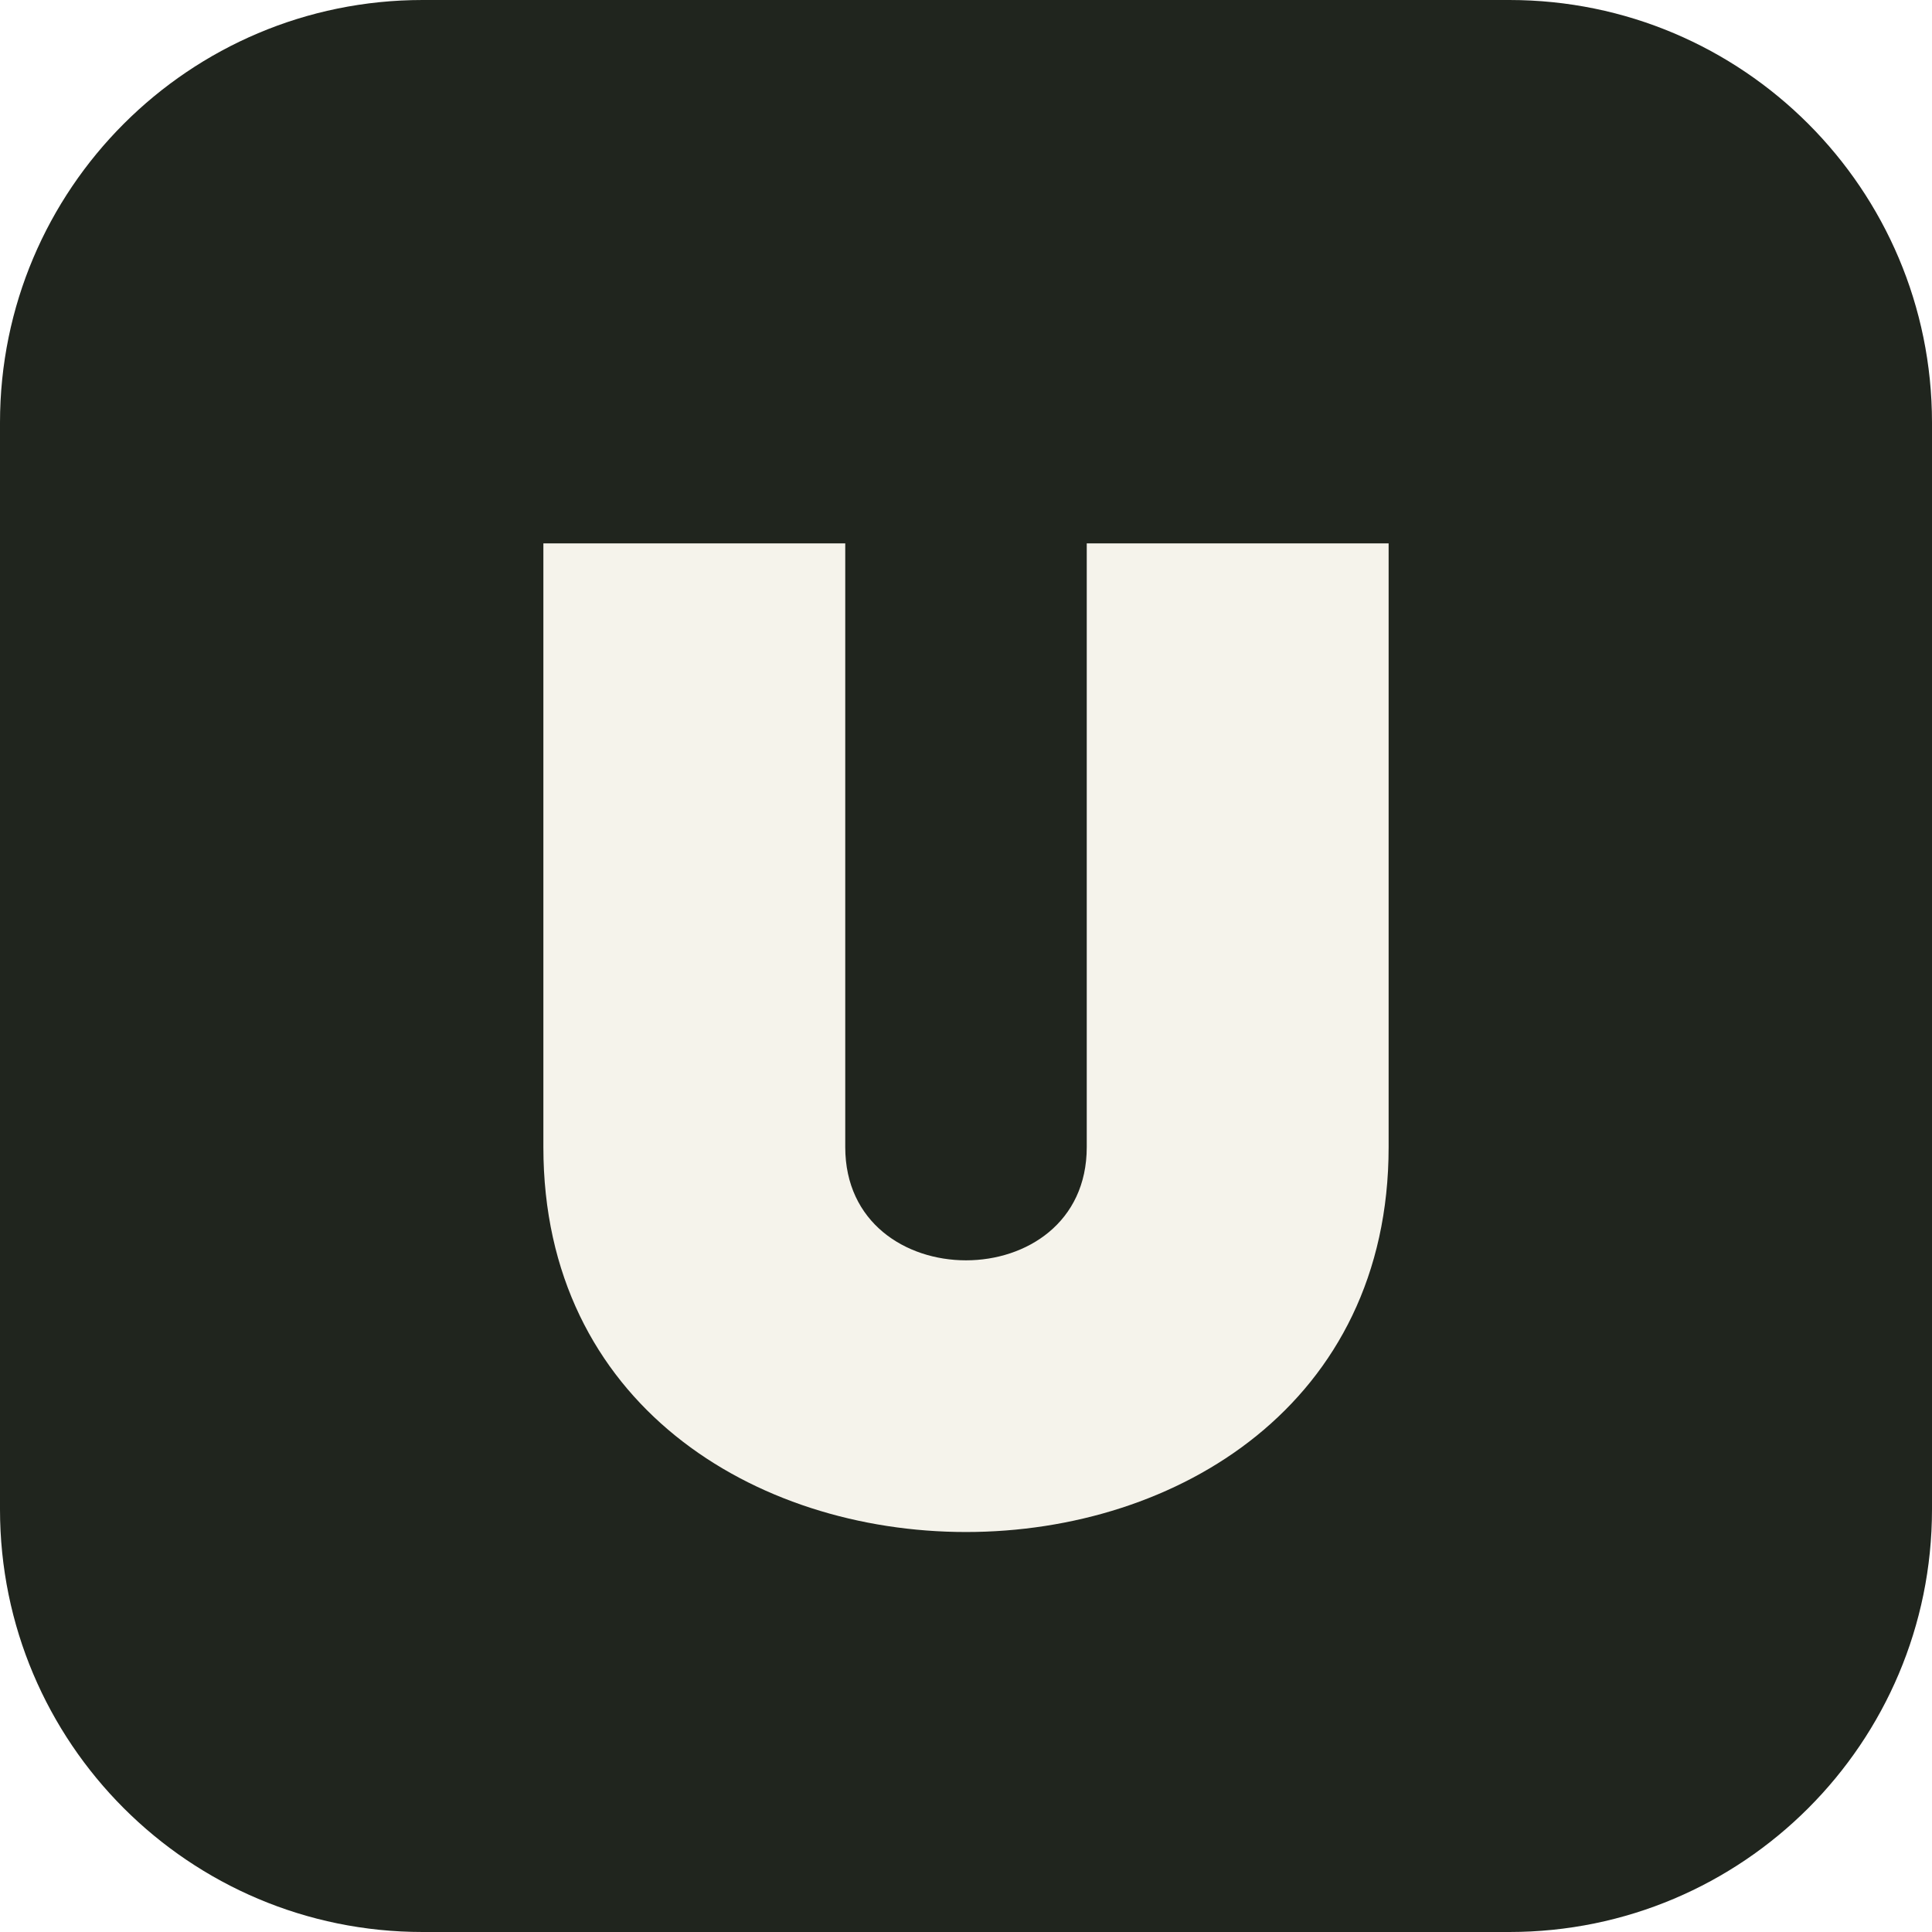
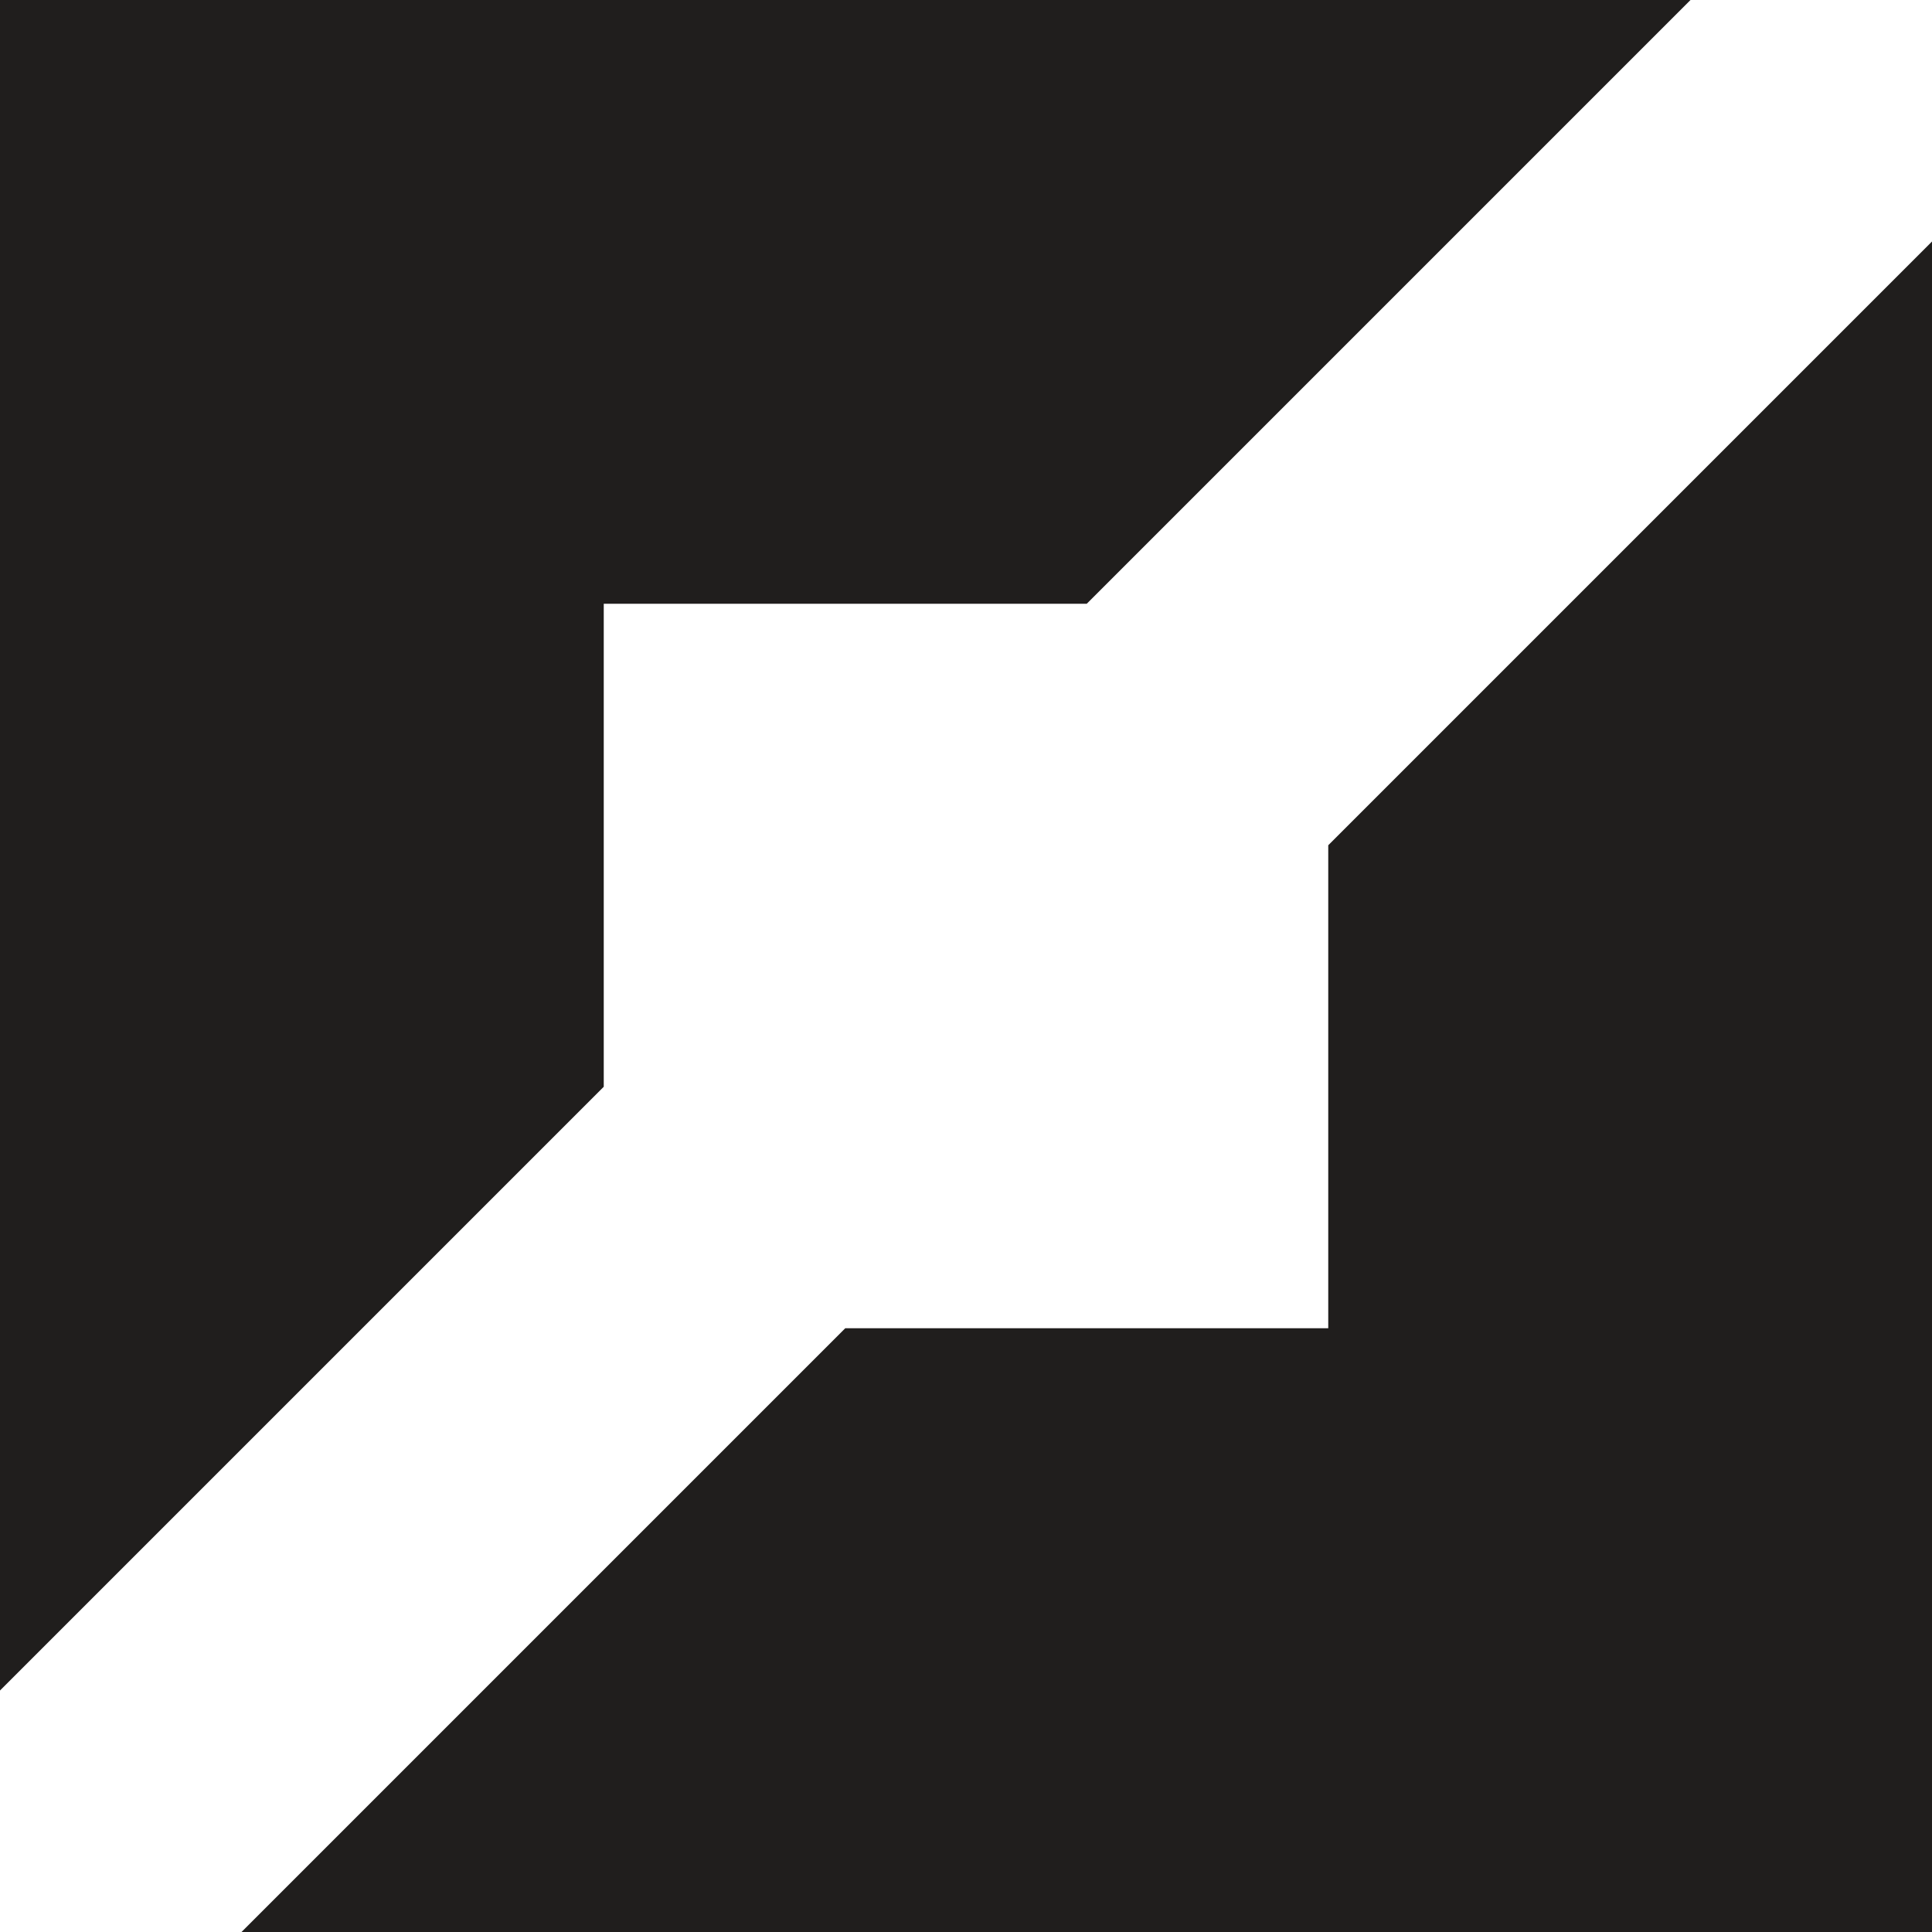
- <svg xmlns="http://www.w3.org/2000/svg" viewBox="0 0 64 64">
-   <rect width="64" height="64" rx="14" fill="#20251e" />
-   <path d="M18 18v20c0 17 28 17 28 0V18H36v20c0 5-8 5-8 0V18z" fill="#f5f3eb" />
+ <svg xmlns="http://www.w3.org/2000/svg" viewBox="0 0 32 32">
+   <style>path{fill:#201e1d}@media(prefers-color-scheme:dark){path{fill:#f6f4ee}}</style>
+   <path d="M0 0h28l-10 10H10v8L0 28zM32 32H4l10-10h8v-8L32 4z" />
</svg>
